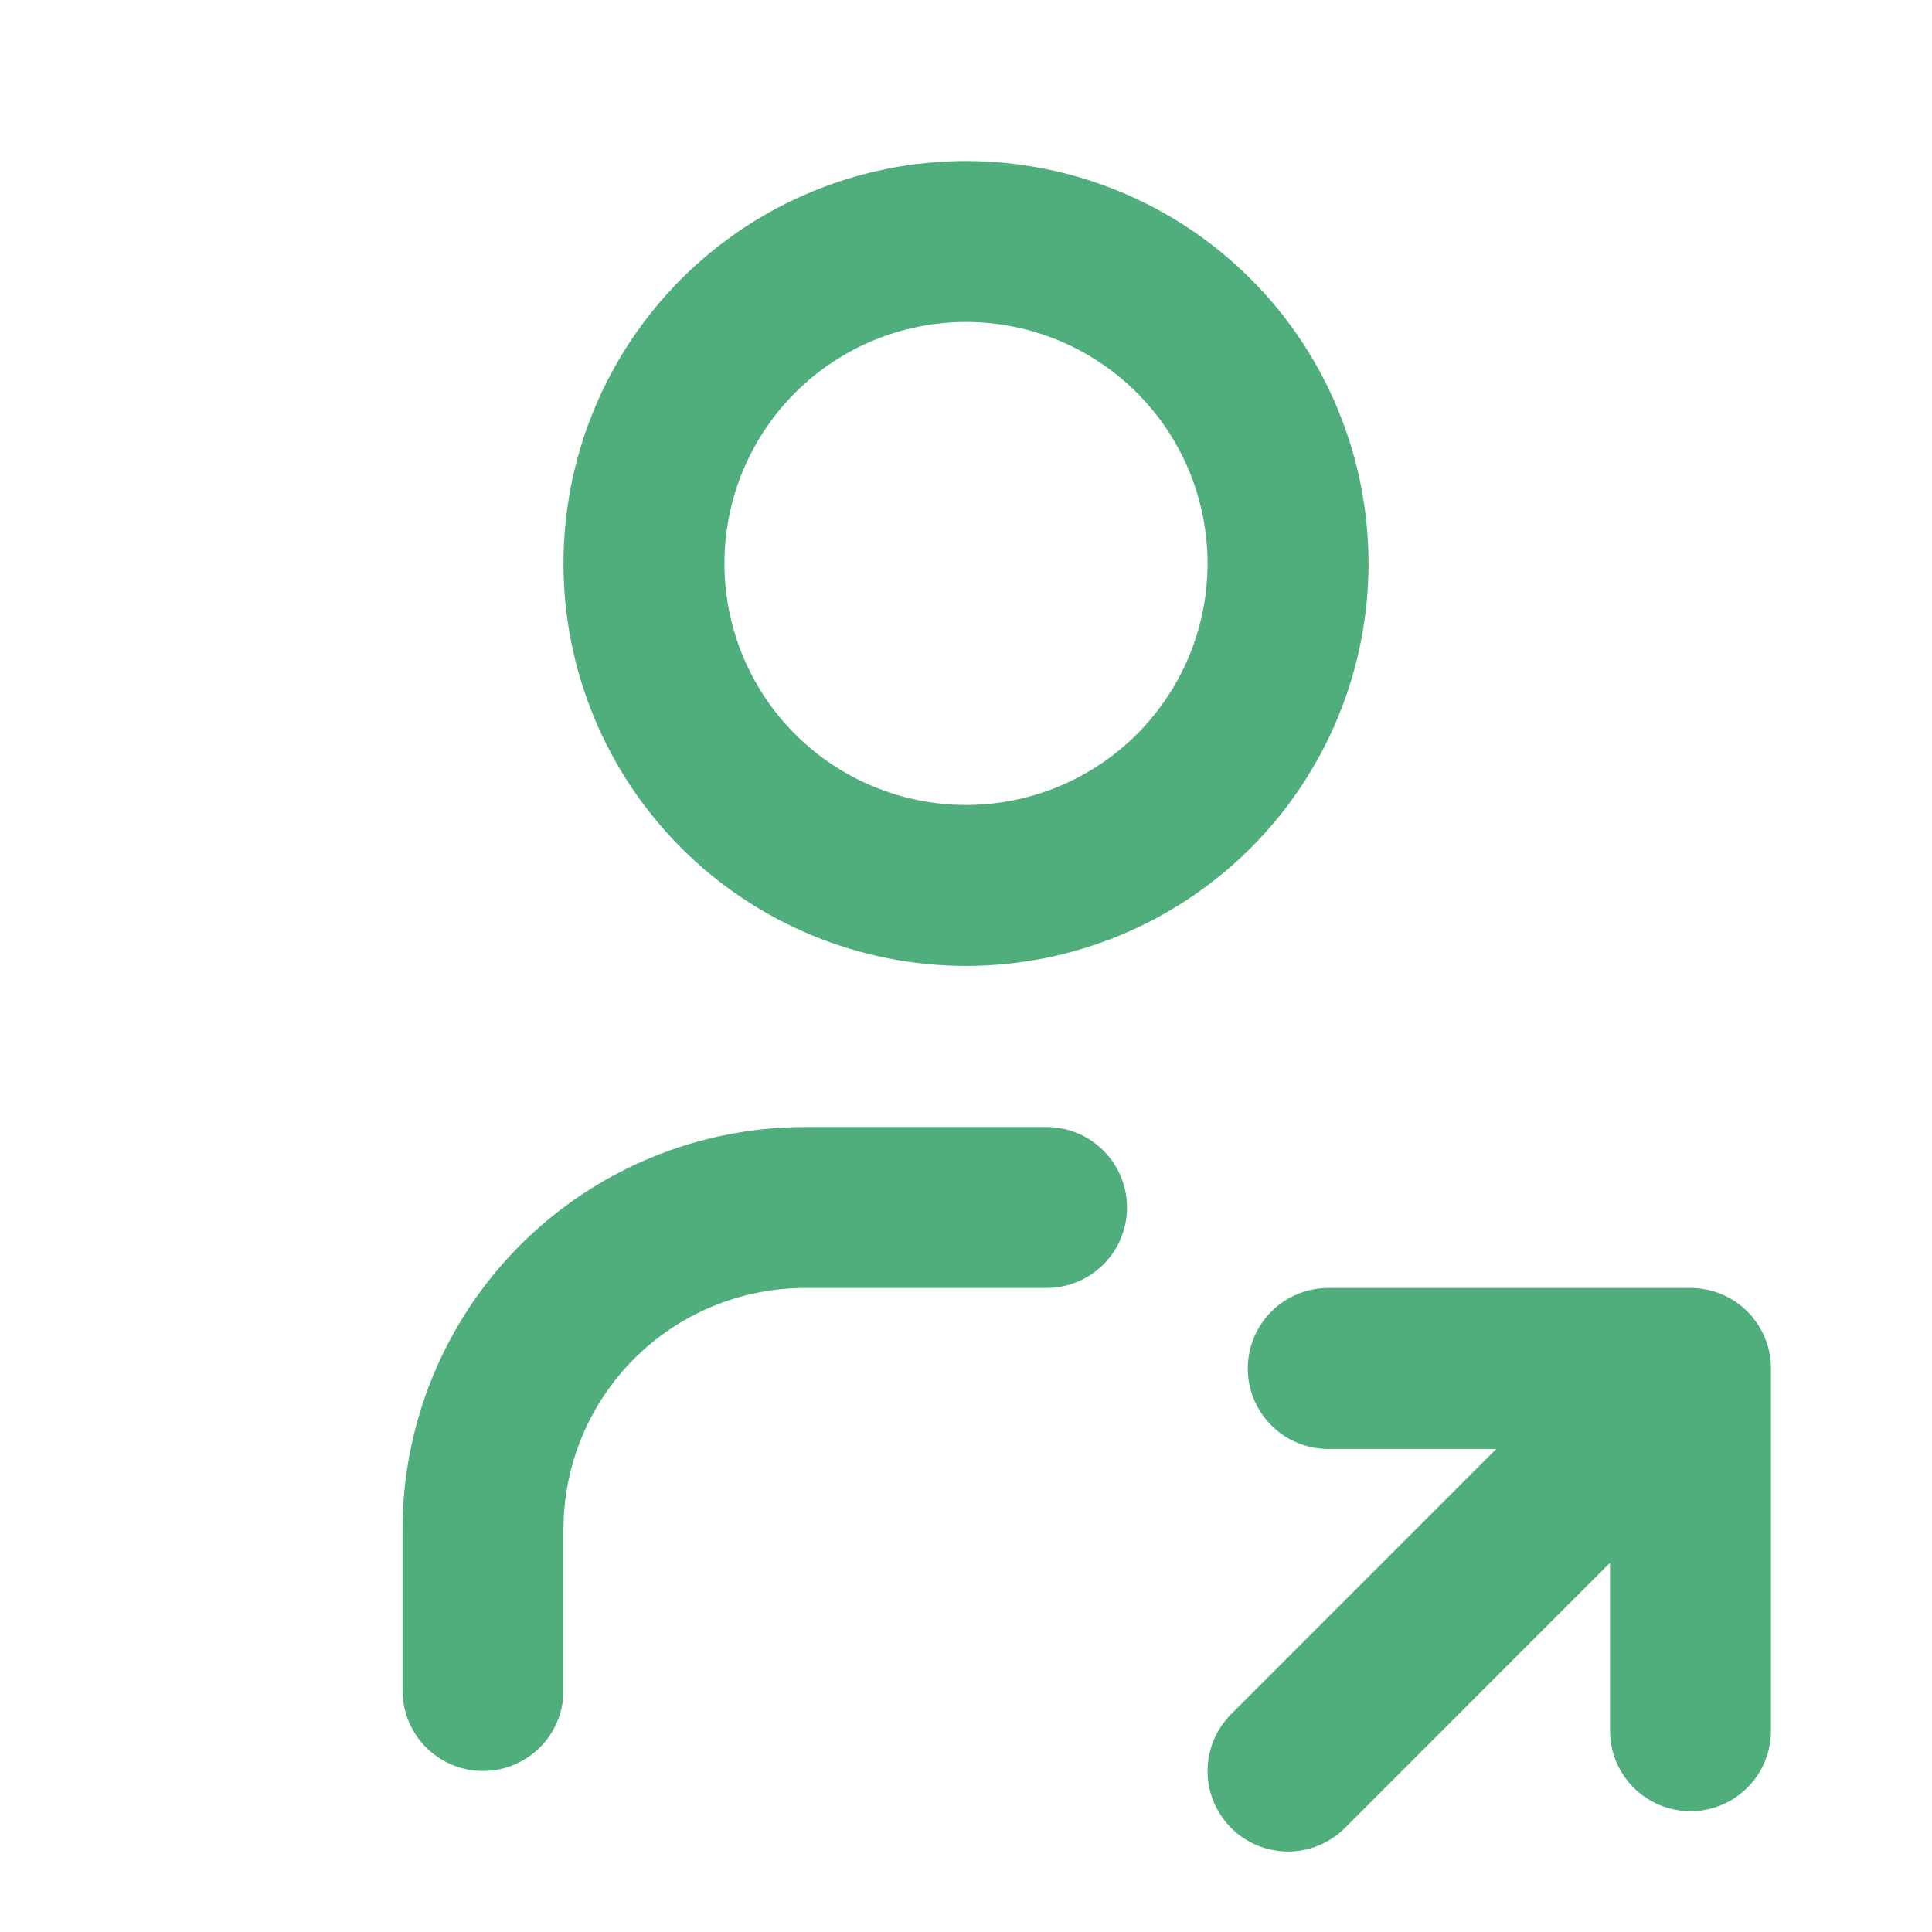
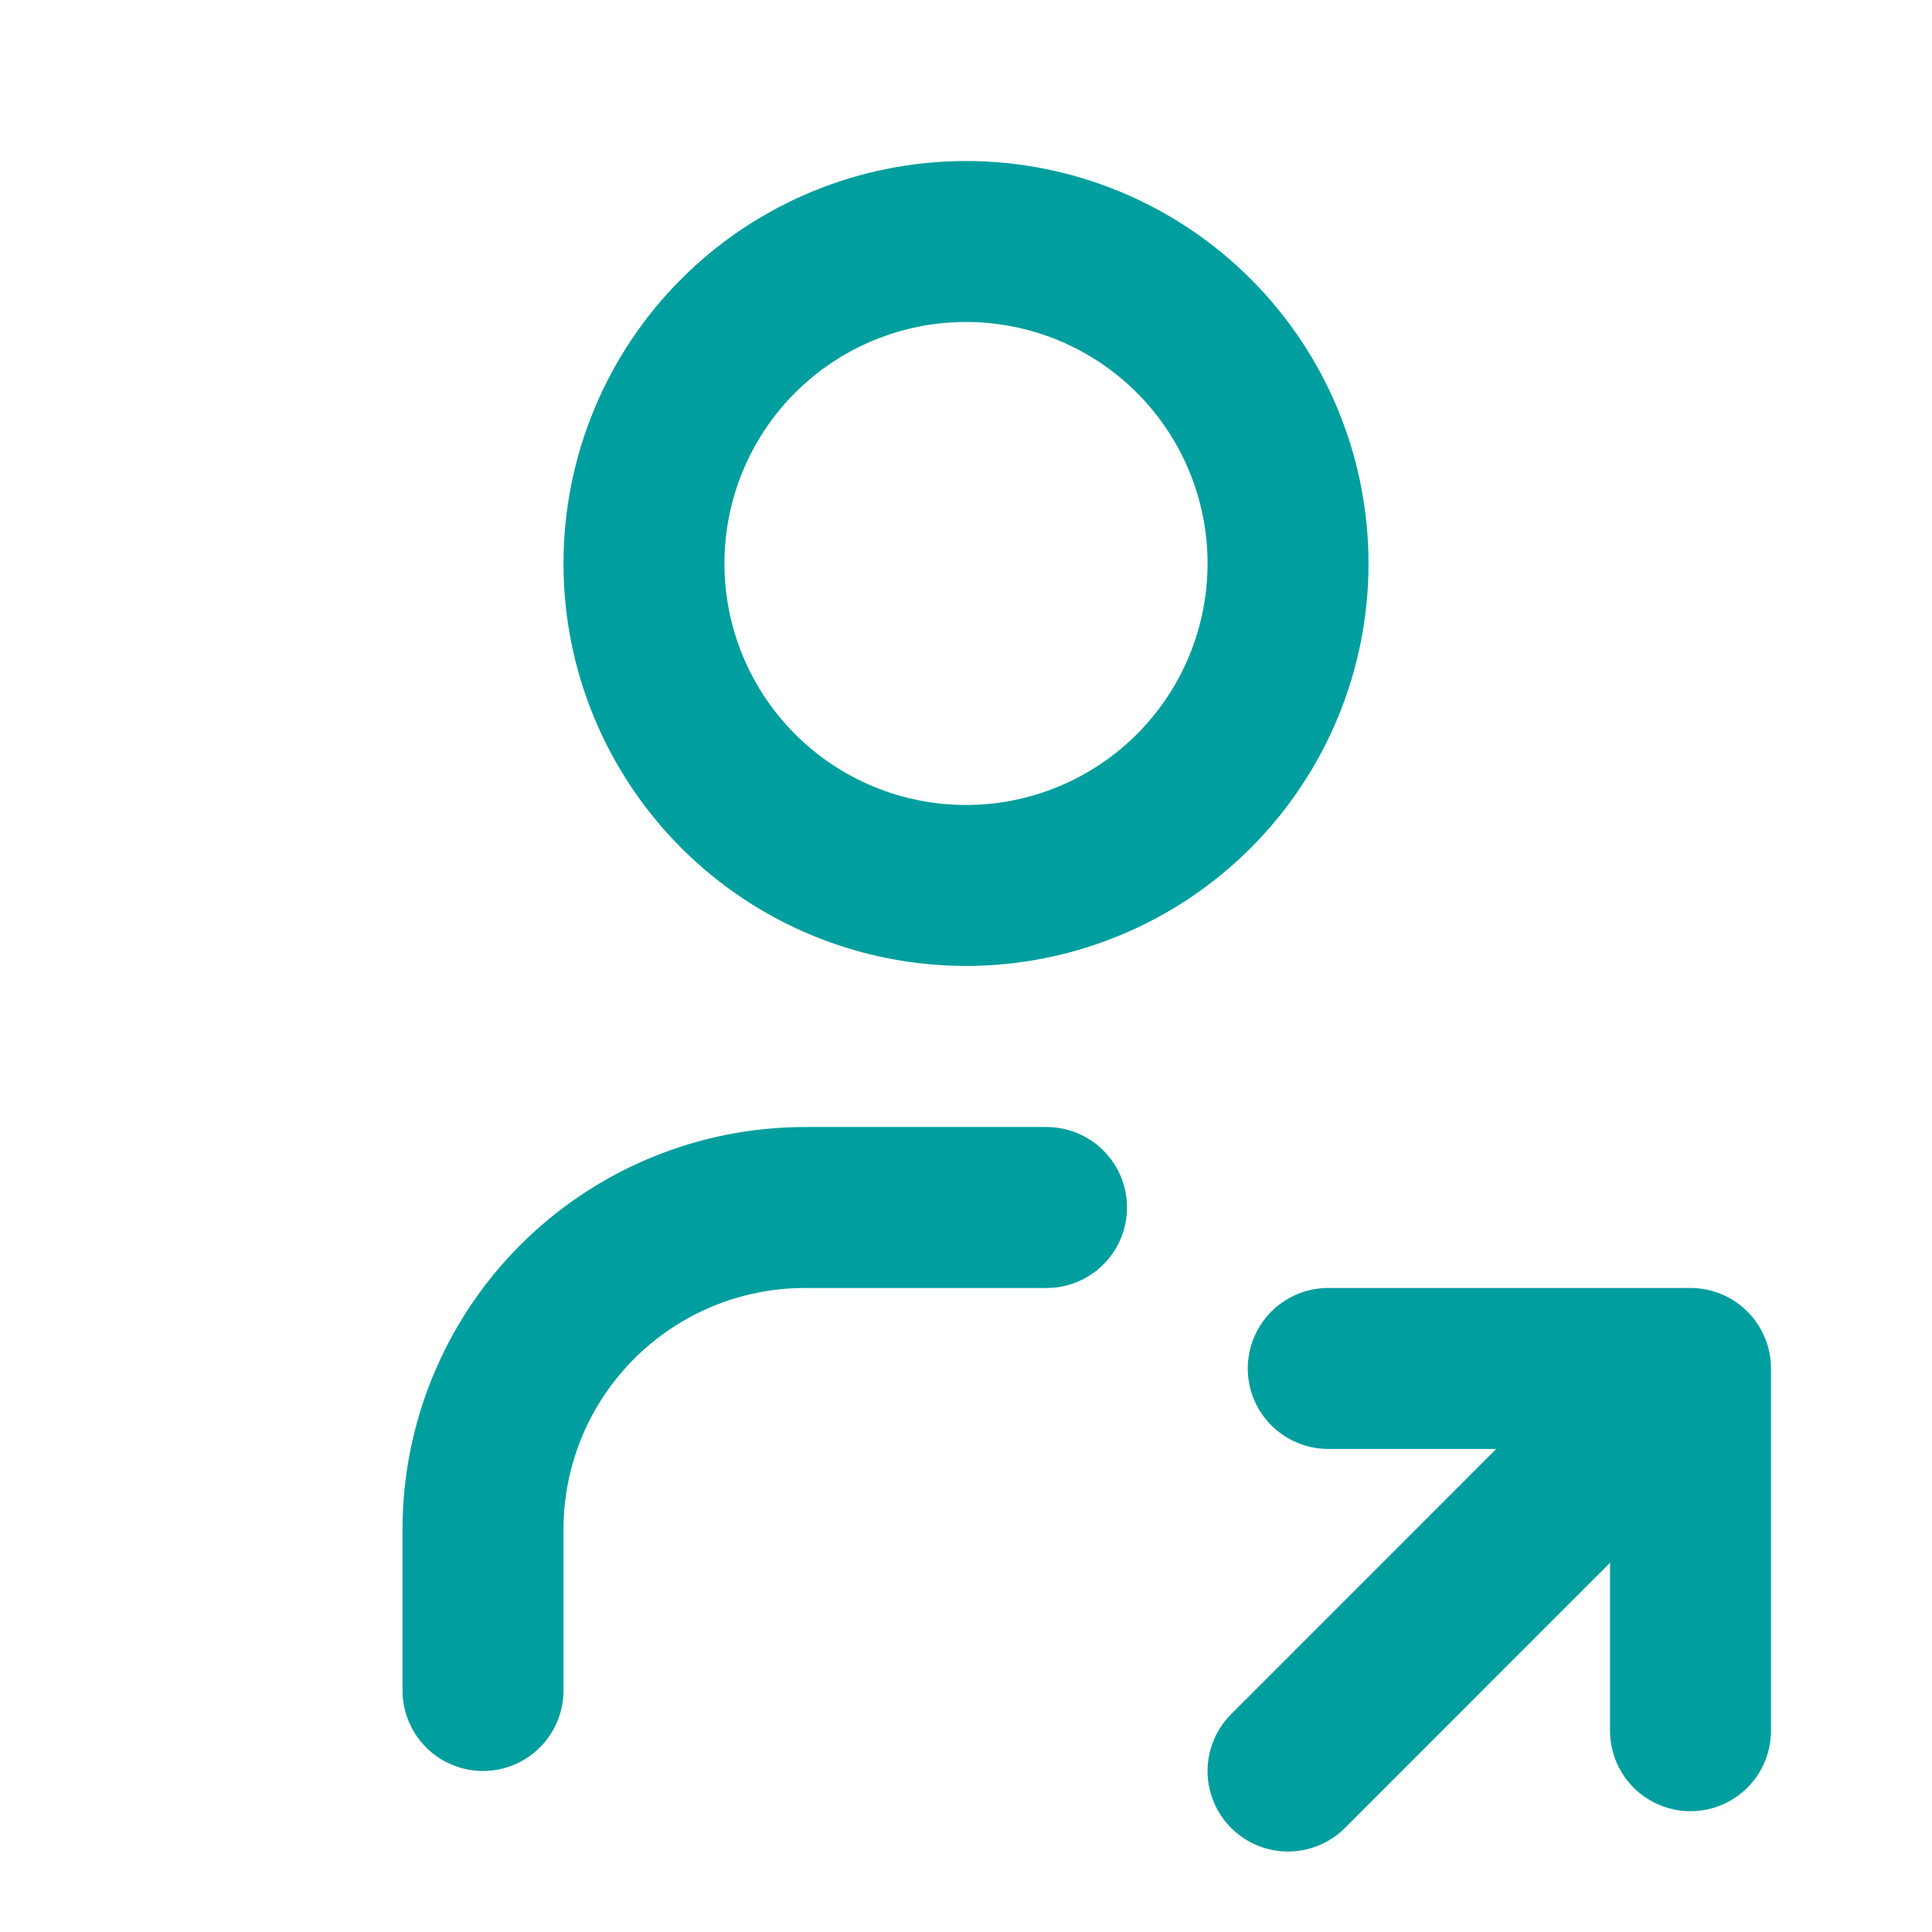
<svg xmlns="http://www.w3.org/2000/svg" width="16" height="16" viewBox="0 0 16 16" fill="none">
-   <path d="M4 14V12.667C4 11.959 4.281 11.281 4.781 10.781C5.281 10.281 5.959 10 6.667 10H8.667M10.667 14.667L14 11.333M14 11.333V14.333M14 11.333H11M5.333 4.667C5.333 5.374 5.614 6.052 6.114 6.552C6.614 7.052 7.293 7.333 8 7.333C8.707 7.333 9.386 7.052 9.886 6.552C10.386 6.052 10.667 5.374 10.667 4.667C10.667 3.959 10.386 3.281 9.886 2.781C9.386 2.281 8.707 2 8 2C7.293 2 6.614 2.281 6.114 2.781C5.614 3.281 5.333 3.959 5.333 4.667Z" stroke="#4fae7b" stroke-width="1.333" stroke-linecap="round" stroke-linejoin="round" />
+   <path d="M4 14V12.667C4 11.959 4.281 11.281 4.781 10.781C5.281 10.281 5.959 10 6.667 10H8.667M10.667 14.667L14 11.333M14 11.333V14.333M14 11.333H11M5.333 4.667C5.333 5.374 5.614 6.052 6.114 6.552C6.614 7.052 7.293 7.333 8 7.333C8.707 7.333 9.386 7.052 9.886 6.552C10.386 6.052 10.667 5.374 10.667 4.667C10.667 3.959 10.386 3.281 9.886 2.781C9.386 2.281 8.707 2 8 2C7.293 2 6.614 2.281 6.114 2.781C5.614 3.281 5.333 3.959 5.333 4.667Z" stroke="#009e9e" stroke-width="1.333" stroke-linecap="round" stroke-linejoin="round" />
</svg>
